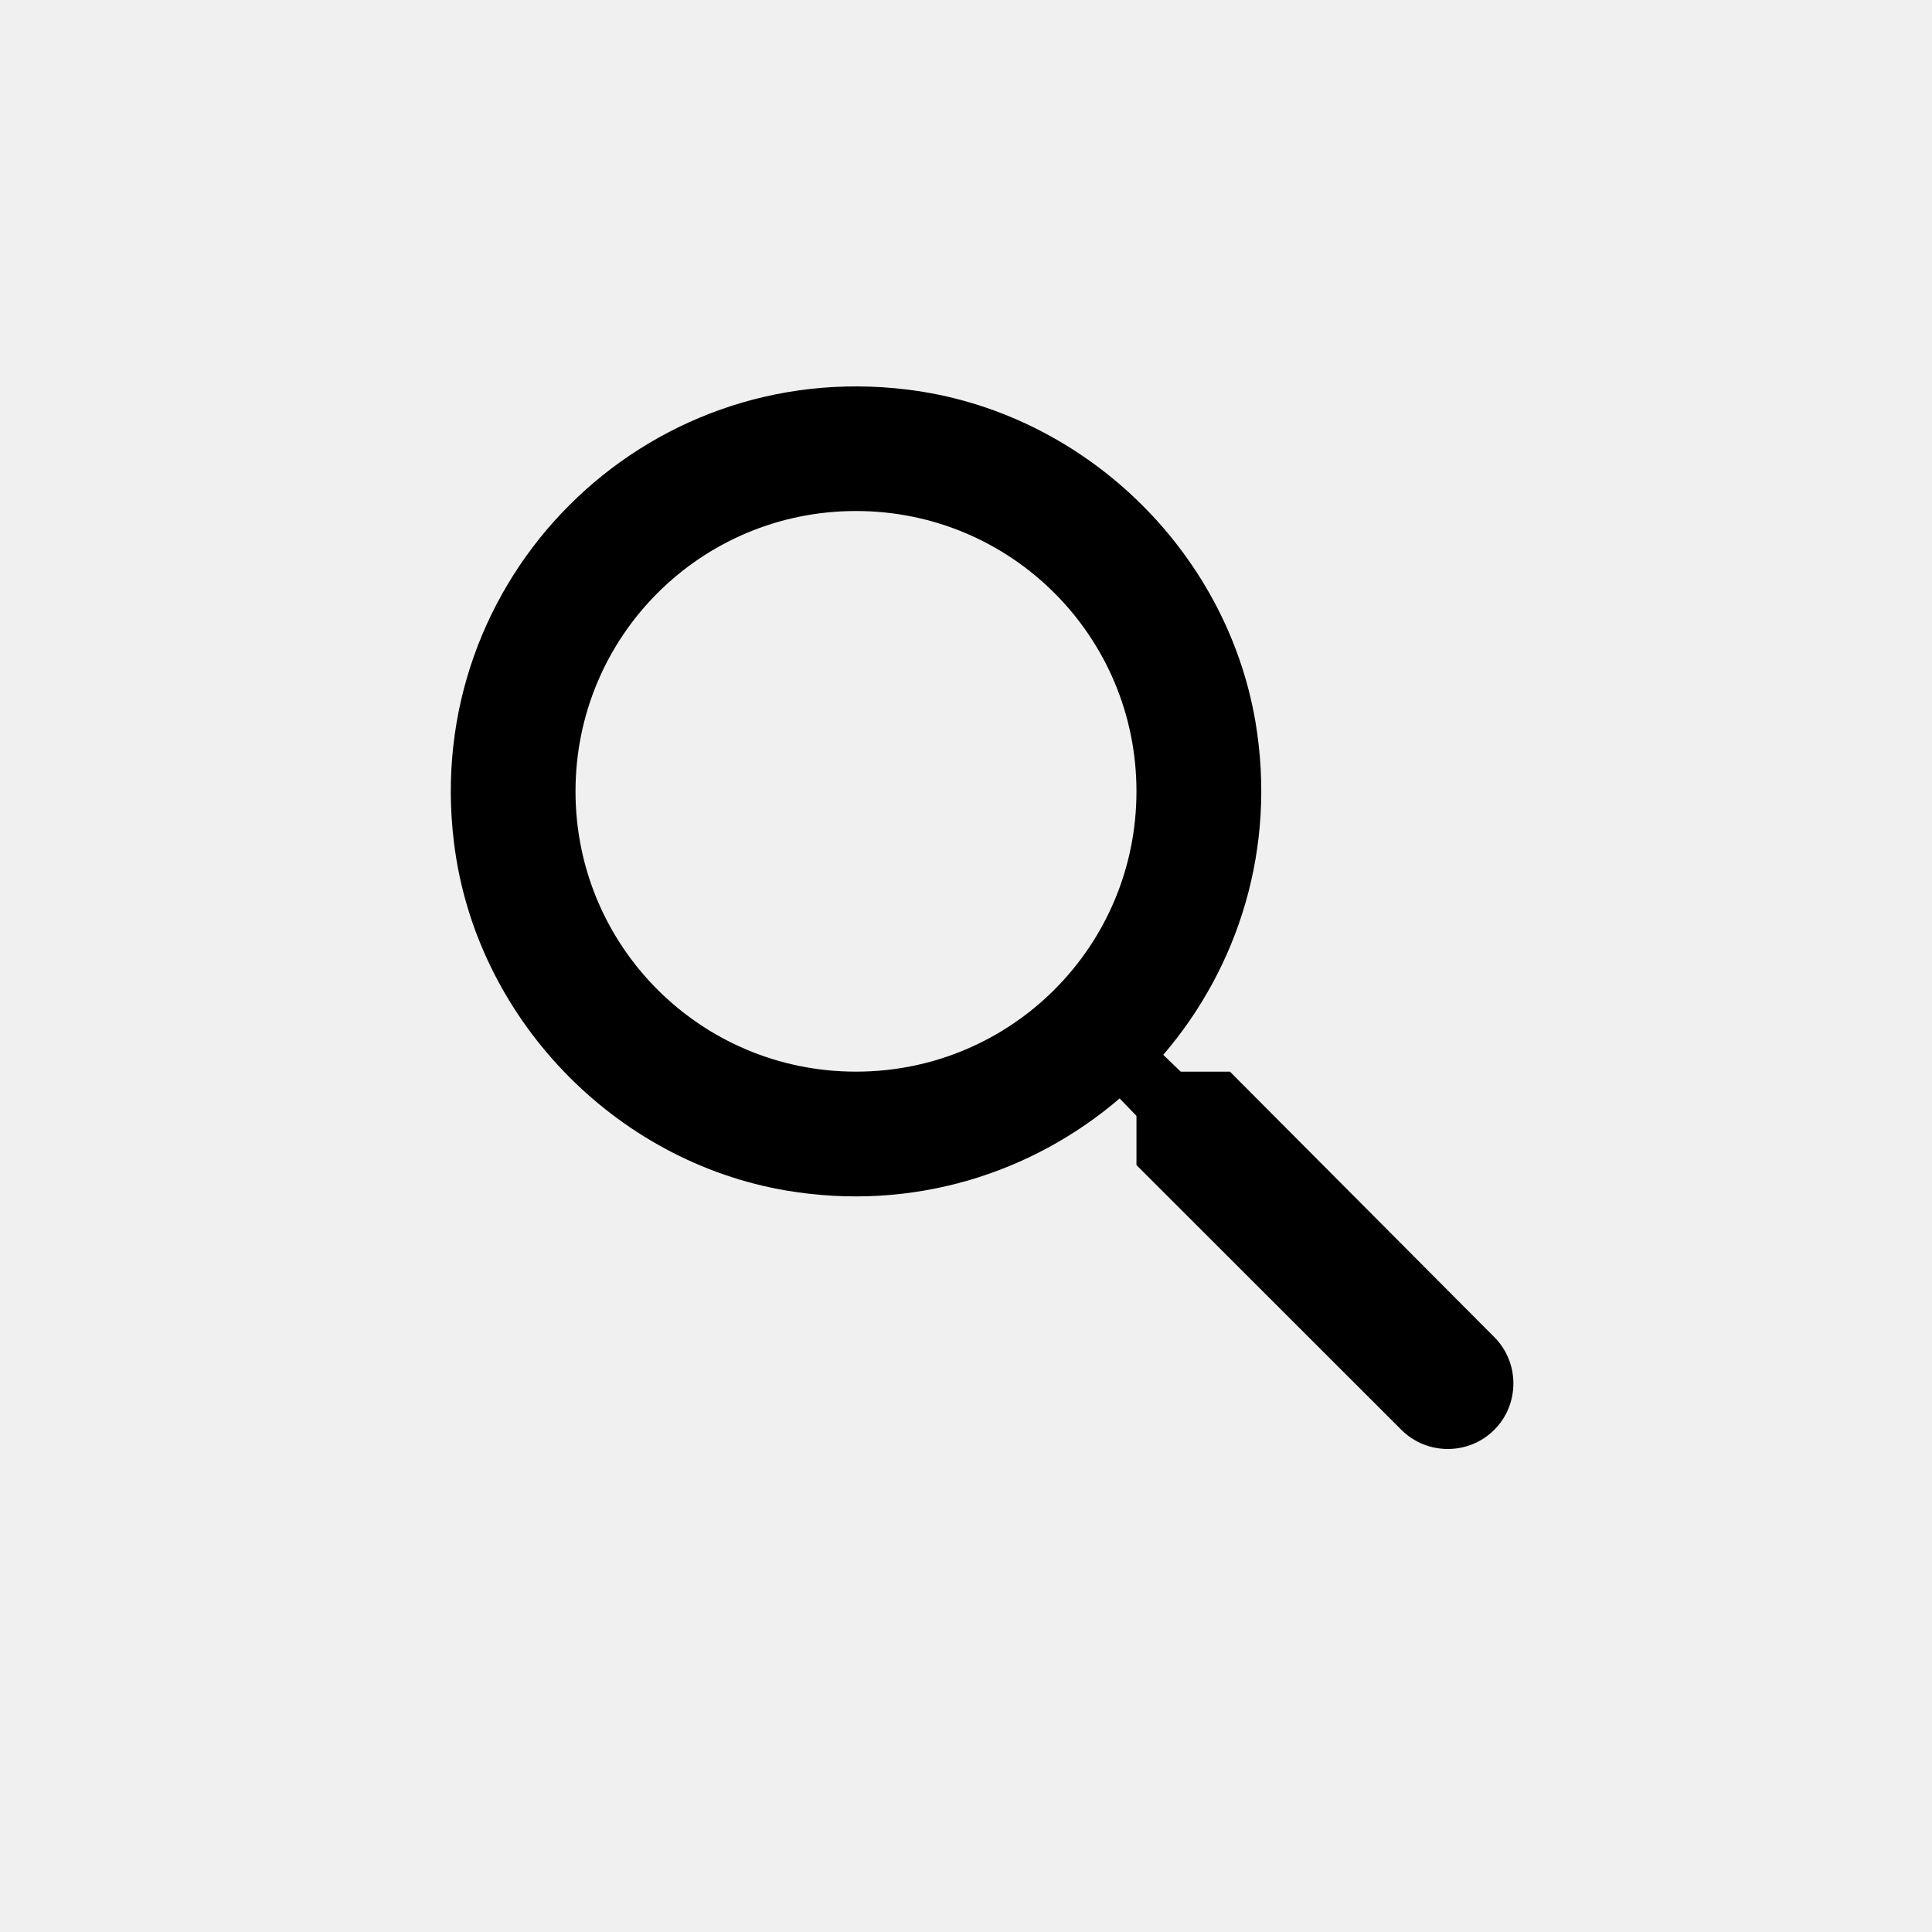
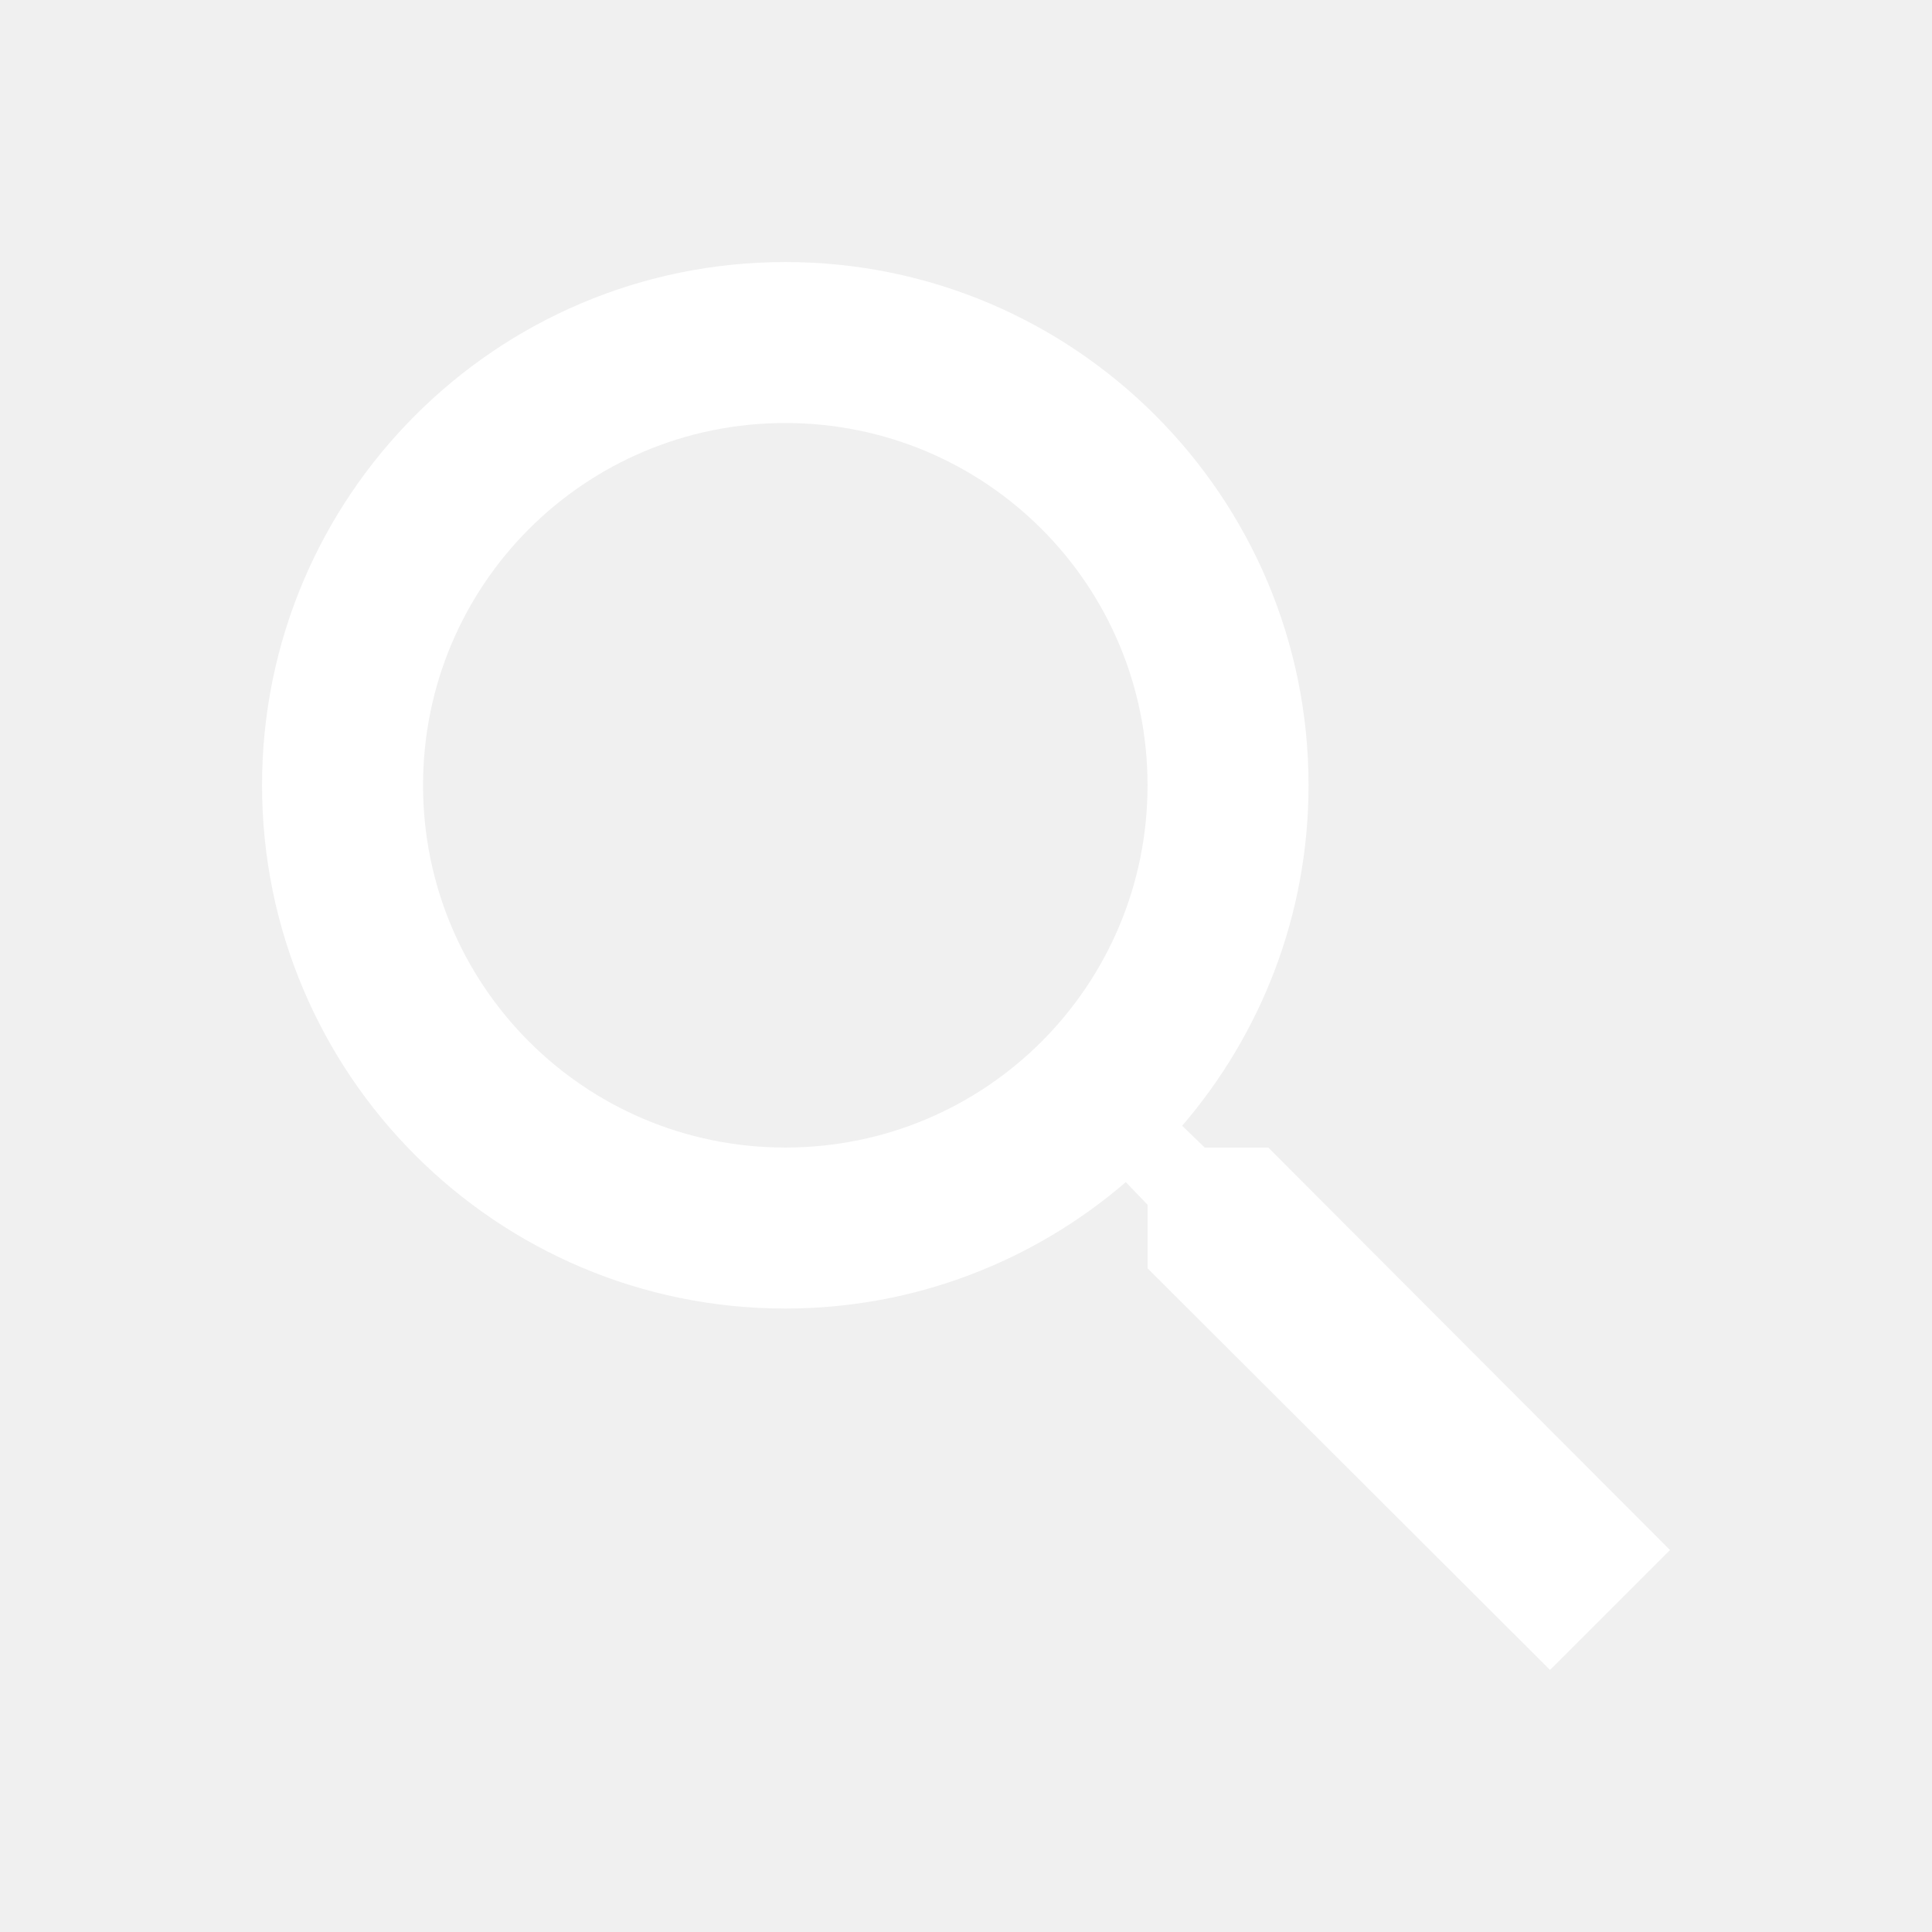
- <svg xmlns="http://www.w3.org/2000/svg" width="current" height="current" viewBox="0 0 60 60" fill="black">
-   <path d="M38.197 33.281H36.668L36.126 32.759C38.449 30.051 39.649 26.356 38.991 22.428C38.081 17.05 33.59 12.756 28.171 12.098C19.983 11.092 13.091 17.979 14.098 26.162C14.756 31.579 19.053 36.067 24.435 36.976C28.364 37.634 32.061 36.435 34.771 34.113L35.294 34.655V36.183L43.521 44.405C44.314 45.198 45.611 45.198 46.405 44.405C47.198 43.612 47.198 42.316 46.405 41.523L38.197 33.281ZM26.583 33.281C21.763 33.281 17.873 29.393 17.873 24.576C17.873 19.759 21.763 15.87 26.583 15.87C31.403 15.87 35.294 19.759 35.294 24.576C35.294 29.393 31.403 33.281 26.583 33.281Z" fill="current" />
+ <svg xmlns="http://www.w3.org/2000/svg" width="current" height="current" viewBox="0 0 60 60" fill="white">
+   <path d="M39.388 35.638H37.413L36.713 34.962C39.163 32.112 40.638 28.413 40.638 24.387C40.638 15.412 33.363 8.138 24.388 8.138C15.413 8.138 8.138 15.412 8.138 24.387C8.138 33.362 15.413 40.638 24.388 40.638C28.413 40.638 32.113 39.163 34.963 36.712L35.638 37.413V39.388L48.138 51.862L51.863 48.138L39.388 35.638ZM24.388 35.638C18.163 35.638 13.138 30.613 13.138 24.387C13.138 18.163 18.163 13.137 24.388 13.137C30.613 13.137 35.638 18.163 35.638 24.387C35.638 30.613 30.613 35.638 24.388 35.638Z" fill="current" />
</svg>
